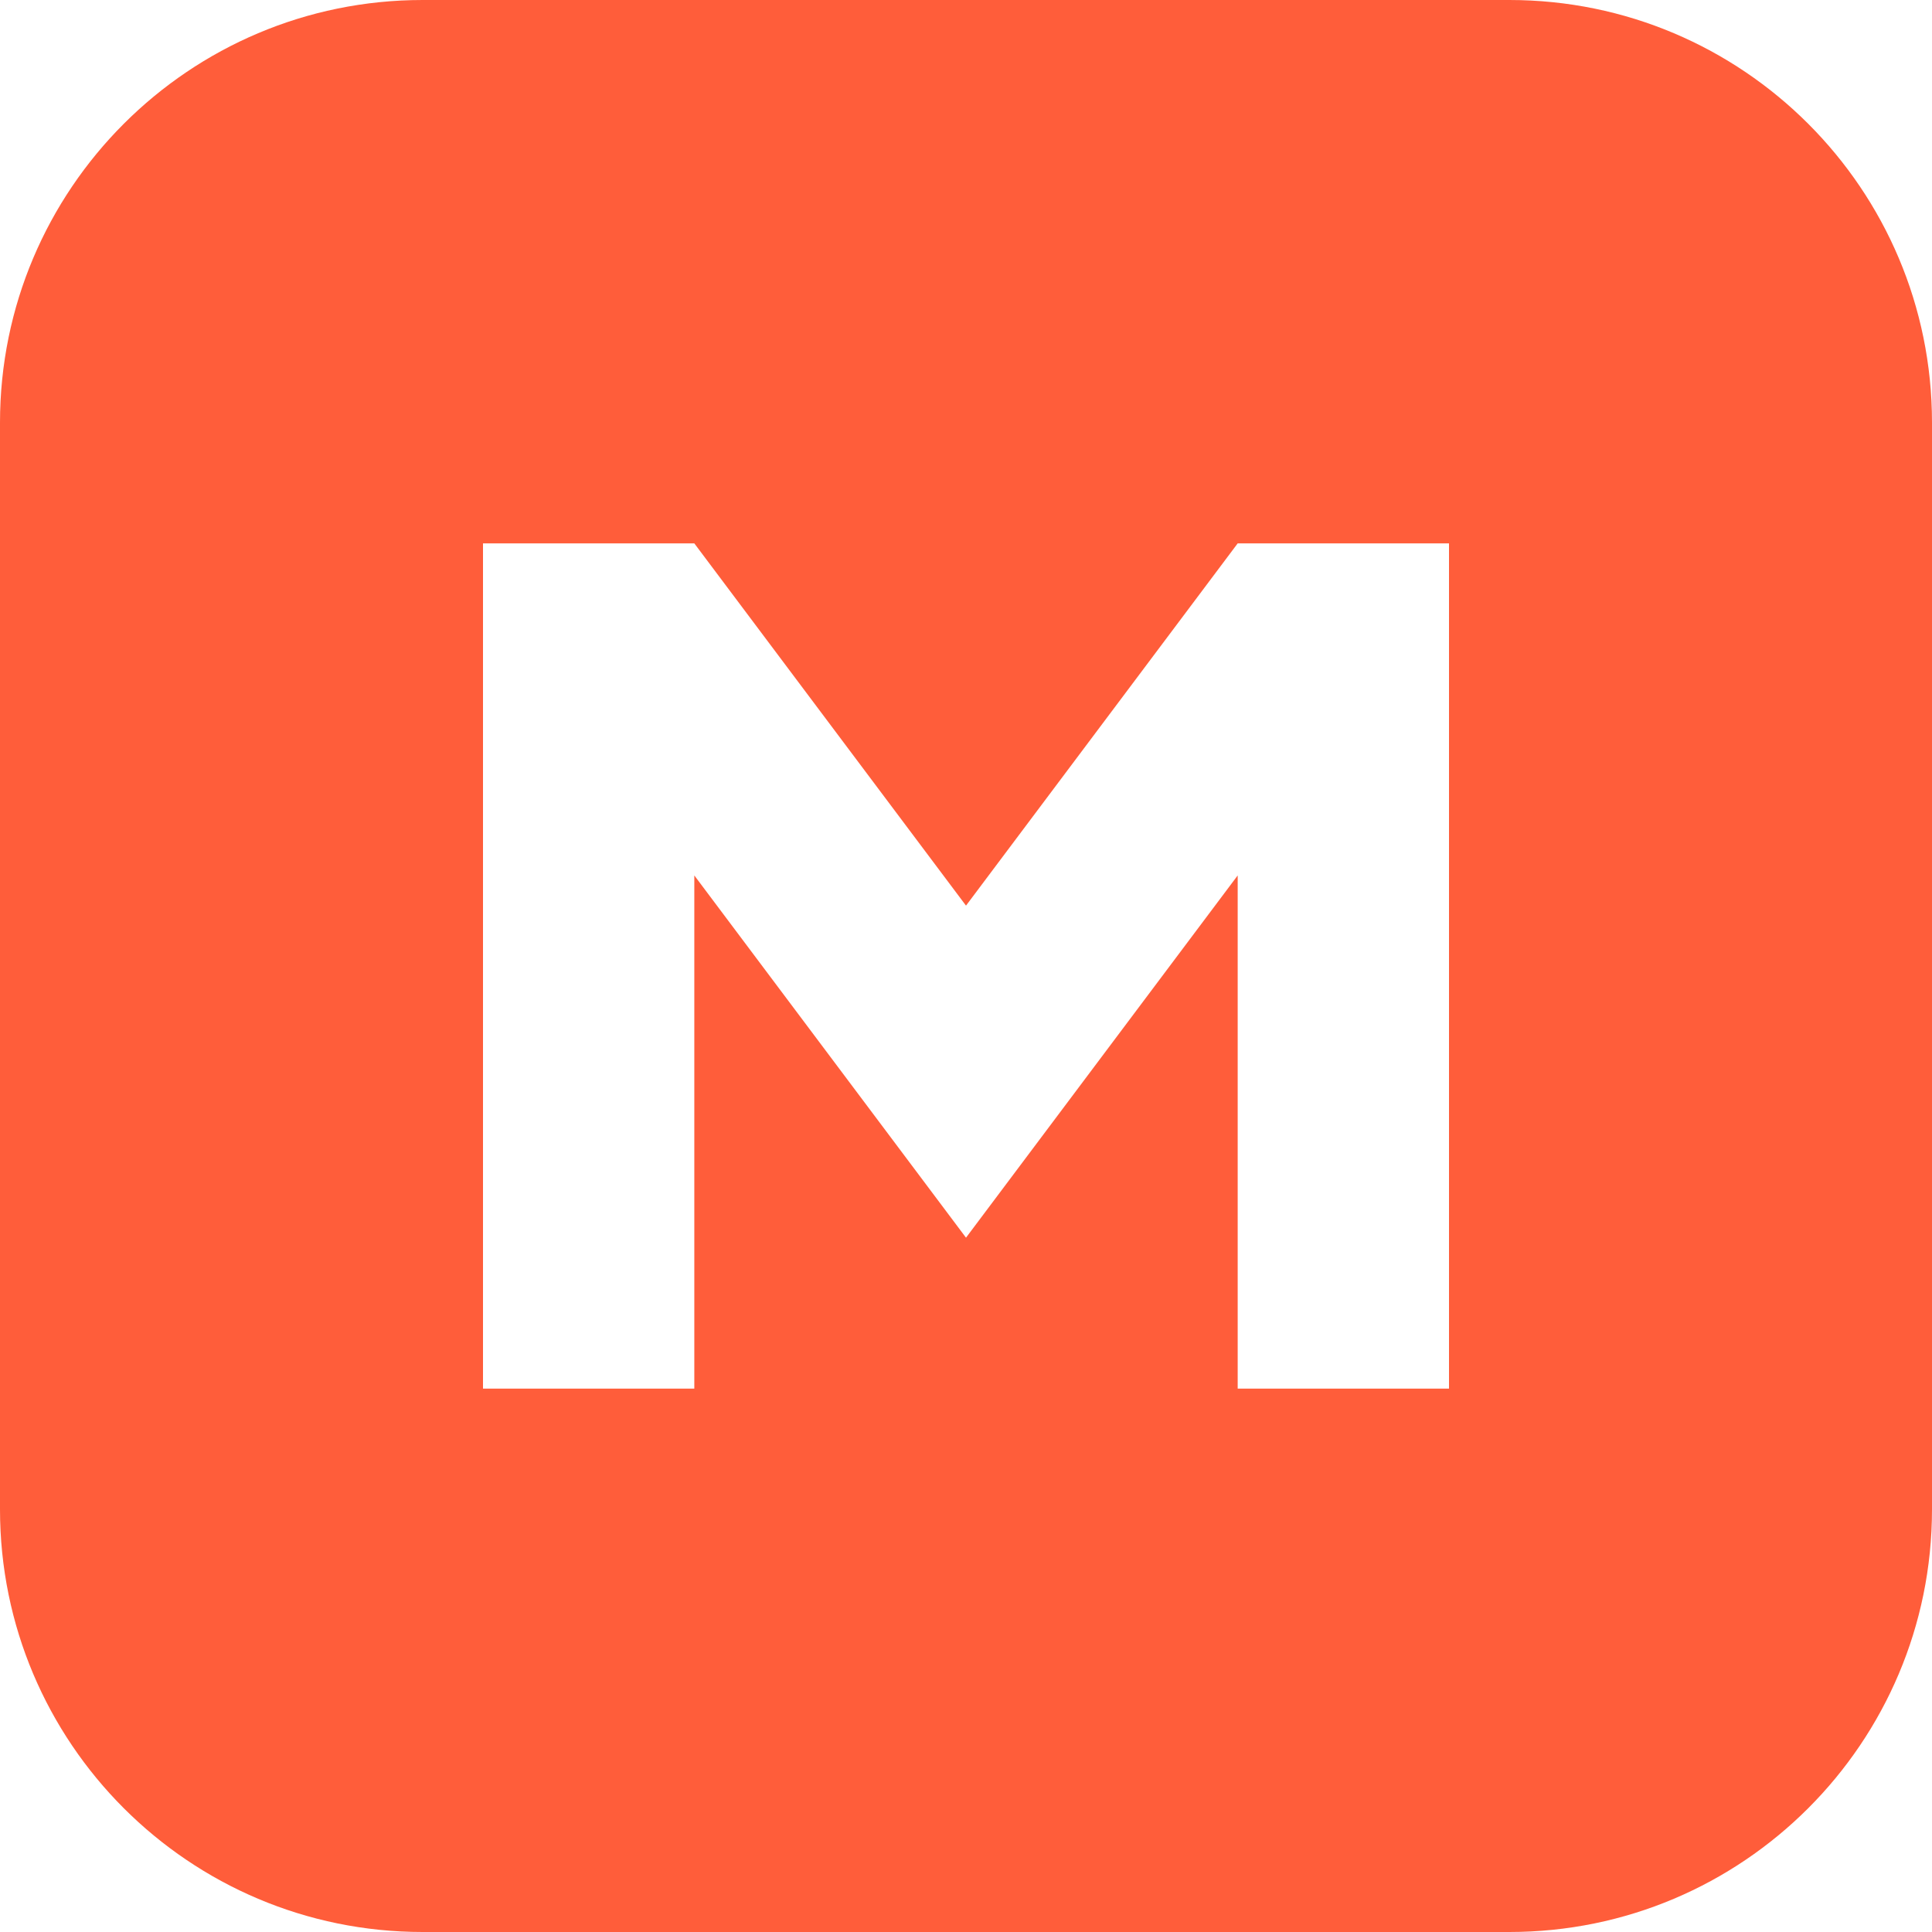
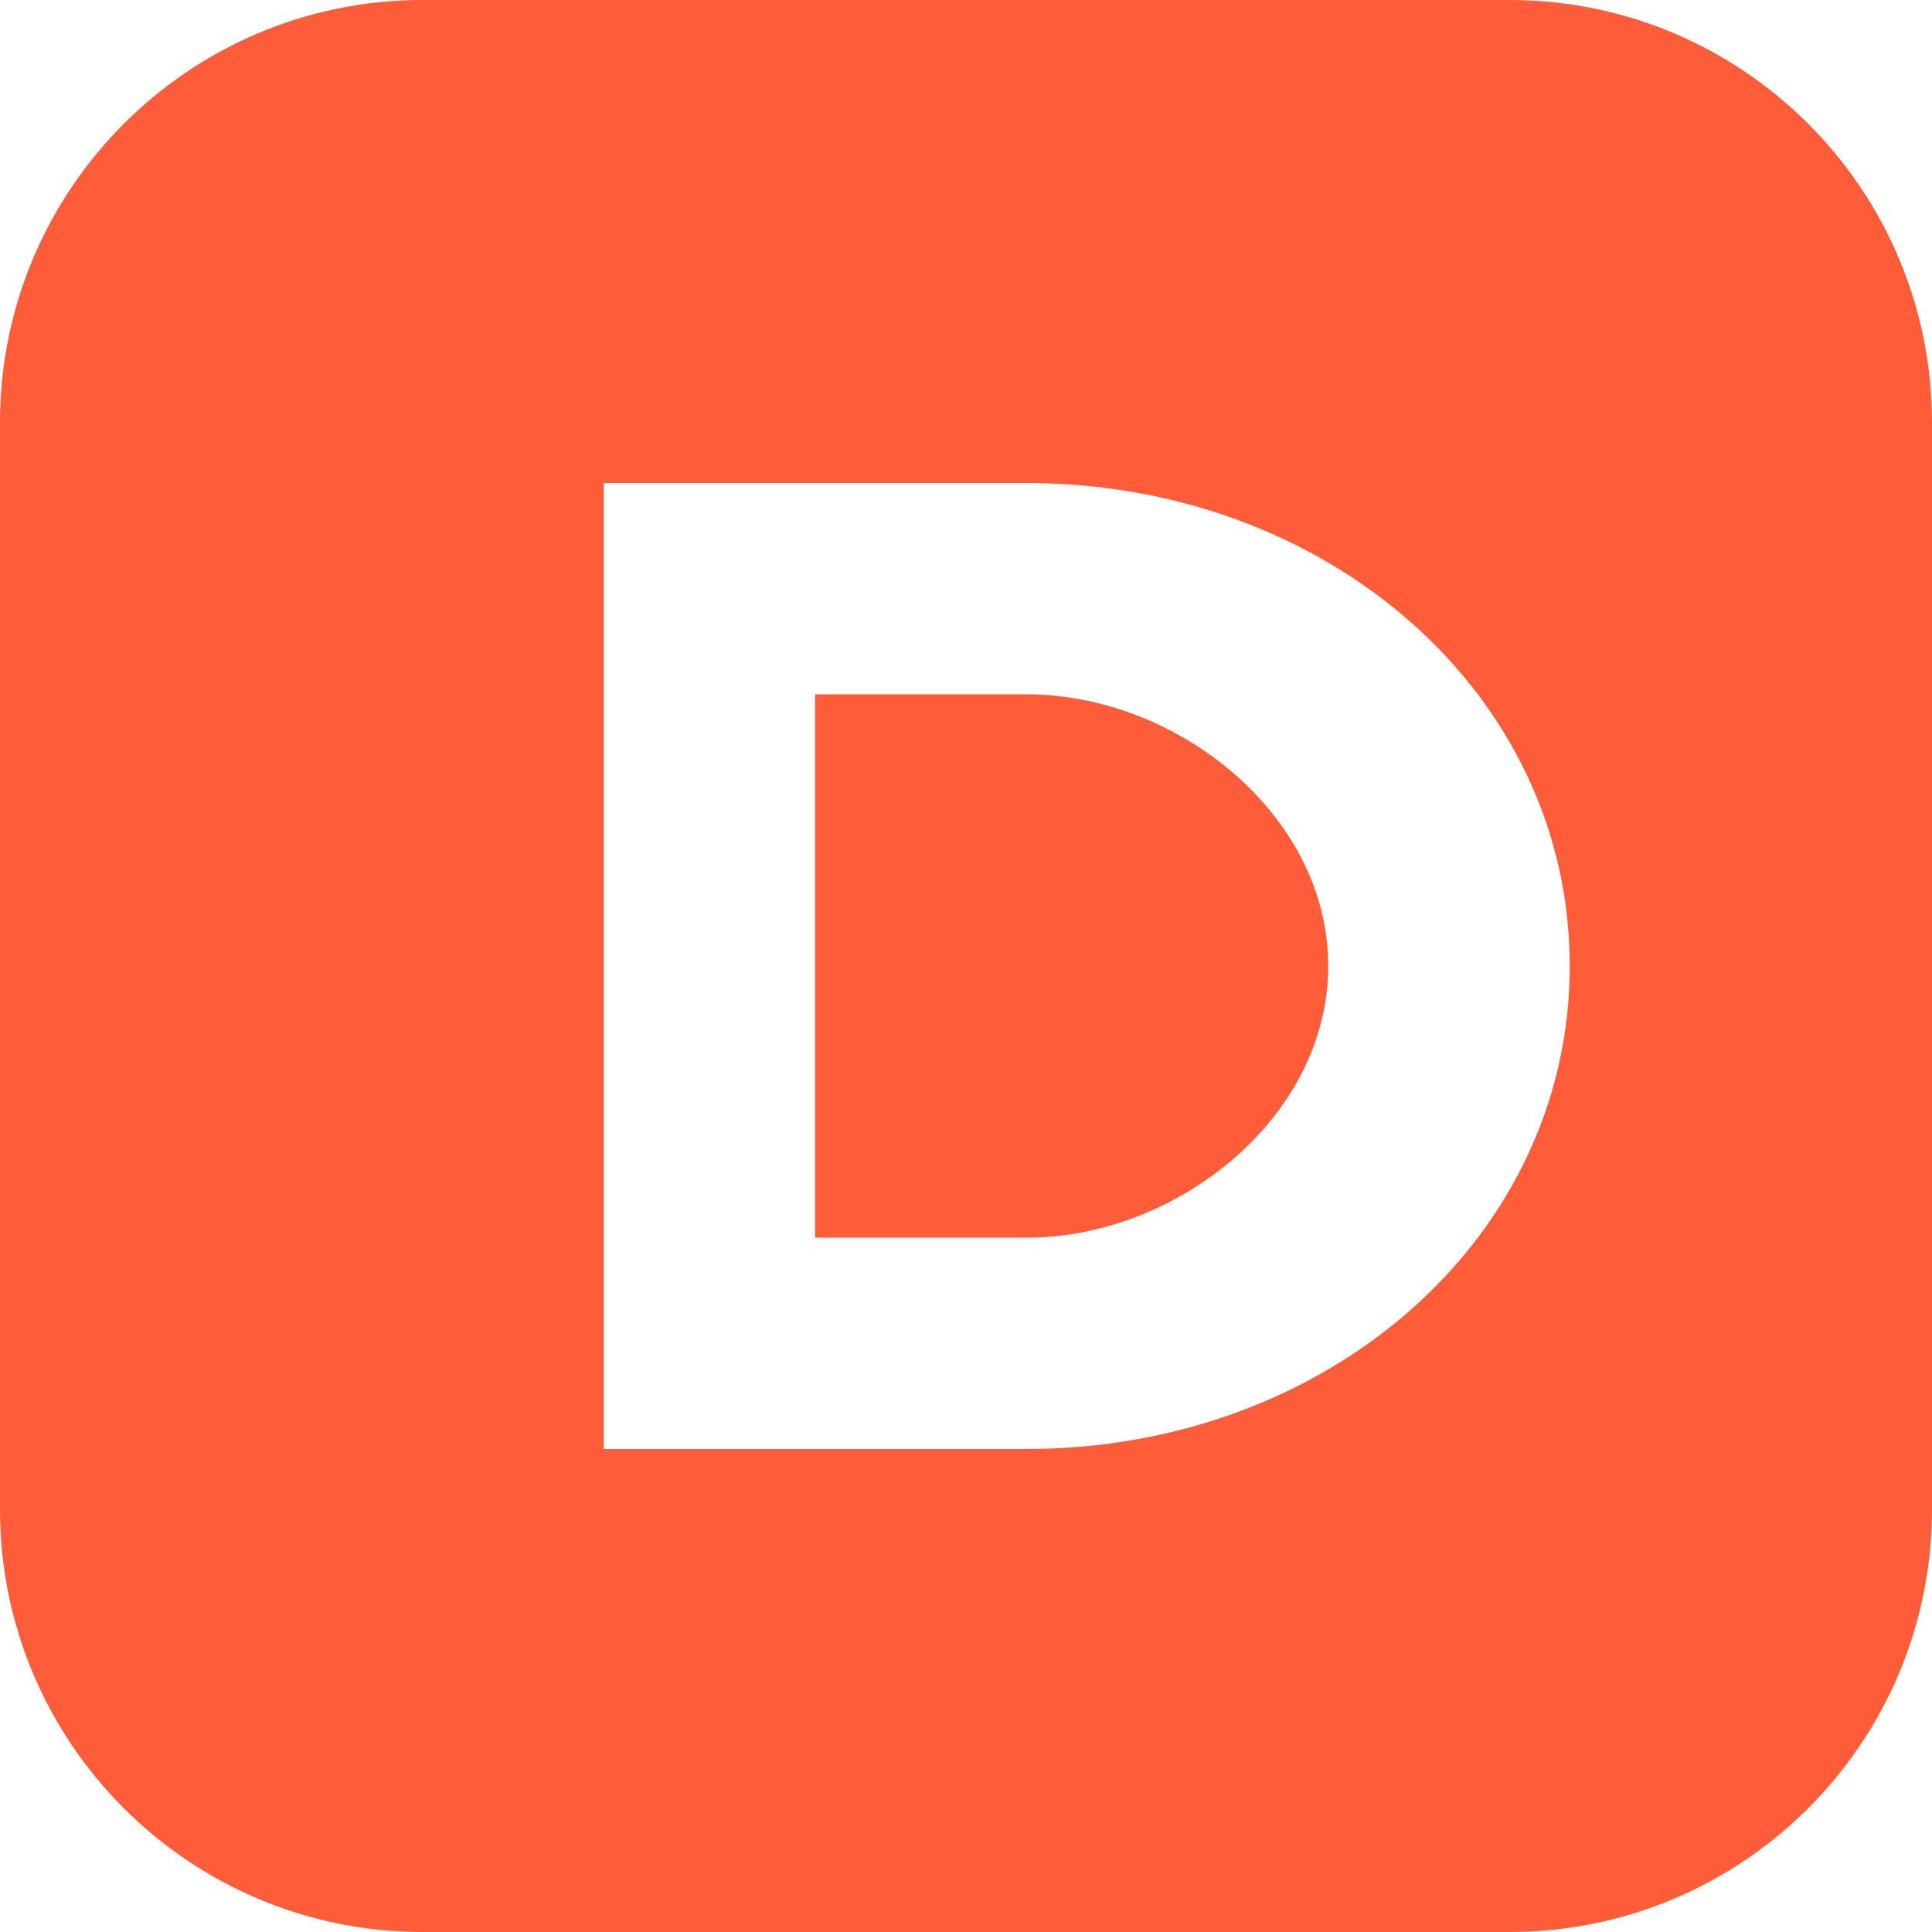
- <svg xmlns="http://www.w3.org/2000/svg" viewBox="0 0 64 64" width="64" height="64" role="img" aria-label="Meoww">
-   <path fill-rule="evenodd" clip-rule="evenodd" d="M0 14A14 14 0 0 1 14 0h36a14 14 0 0 1 14 14v36a14 14 0 0 1-14 14H14A14 14 0 0 1 0 50z            M16 18h7l9 12 9-12h7v28h-7V29l-9 12-9-12v17h-7z" fill="#ff5d3a" />
+ <svg xmlns="http://www.w3.org/2000/svg" viewBox="0 0 64 64" width="64" height="64" role="img" aria-label="DaCat">
+   <path fill-rule="evenodd" clip-rule="evenodd" d="M0 14A14 14 0 0 1 14 0h36a14 14 0 0 1 14 14v36a14 14 0 0 1-14 14H14A14 14 0 0 1 0 50z            M20 16h14c10 0 18 7 18 16s-8 16-18 16H20z            M27 23v18h7c5 0 10-4 10-9s-5-9-10-9z" fill="#ff5d3a" />
</svg>
